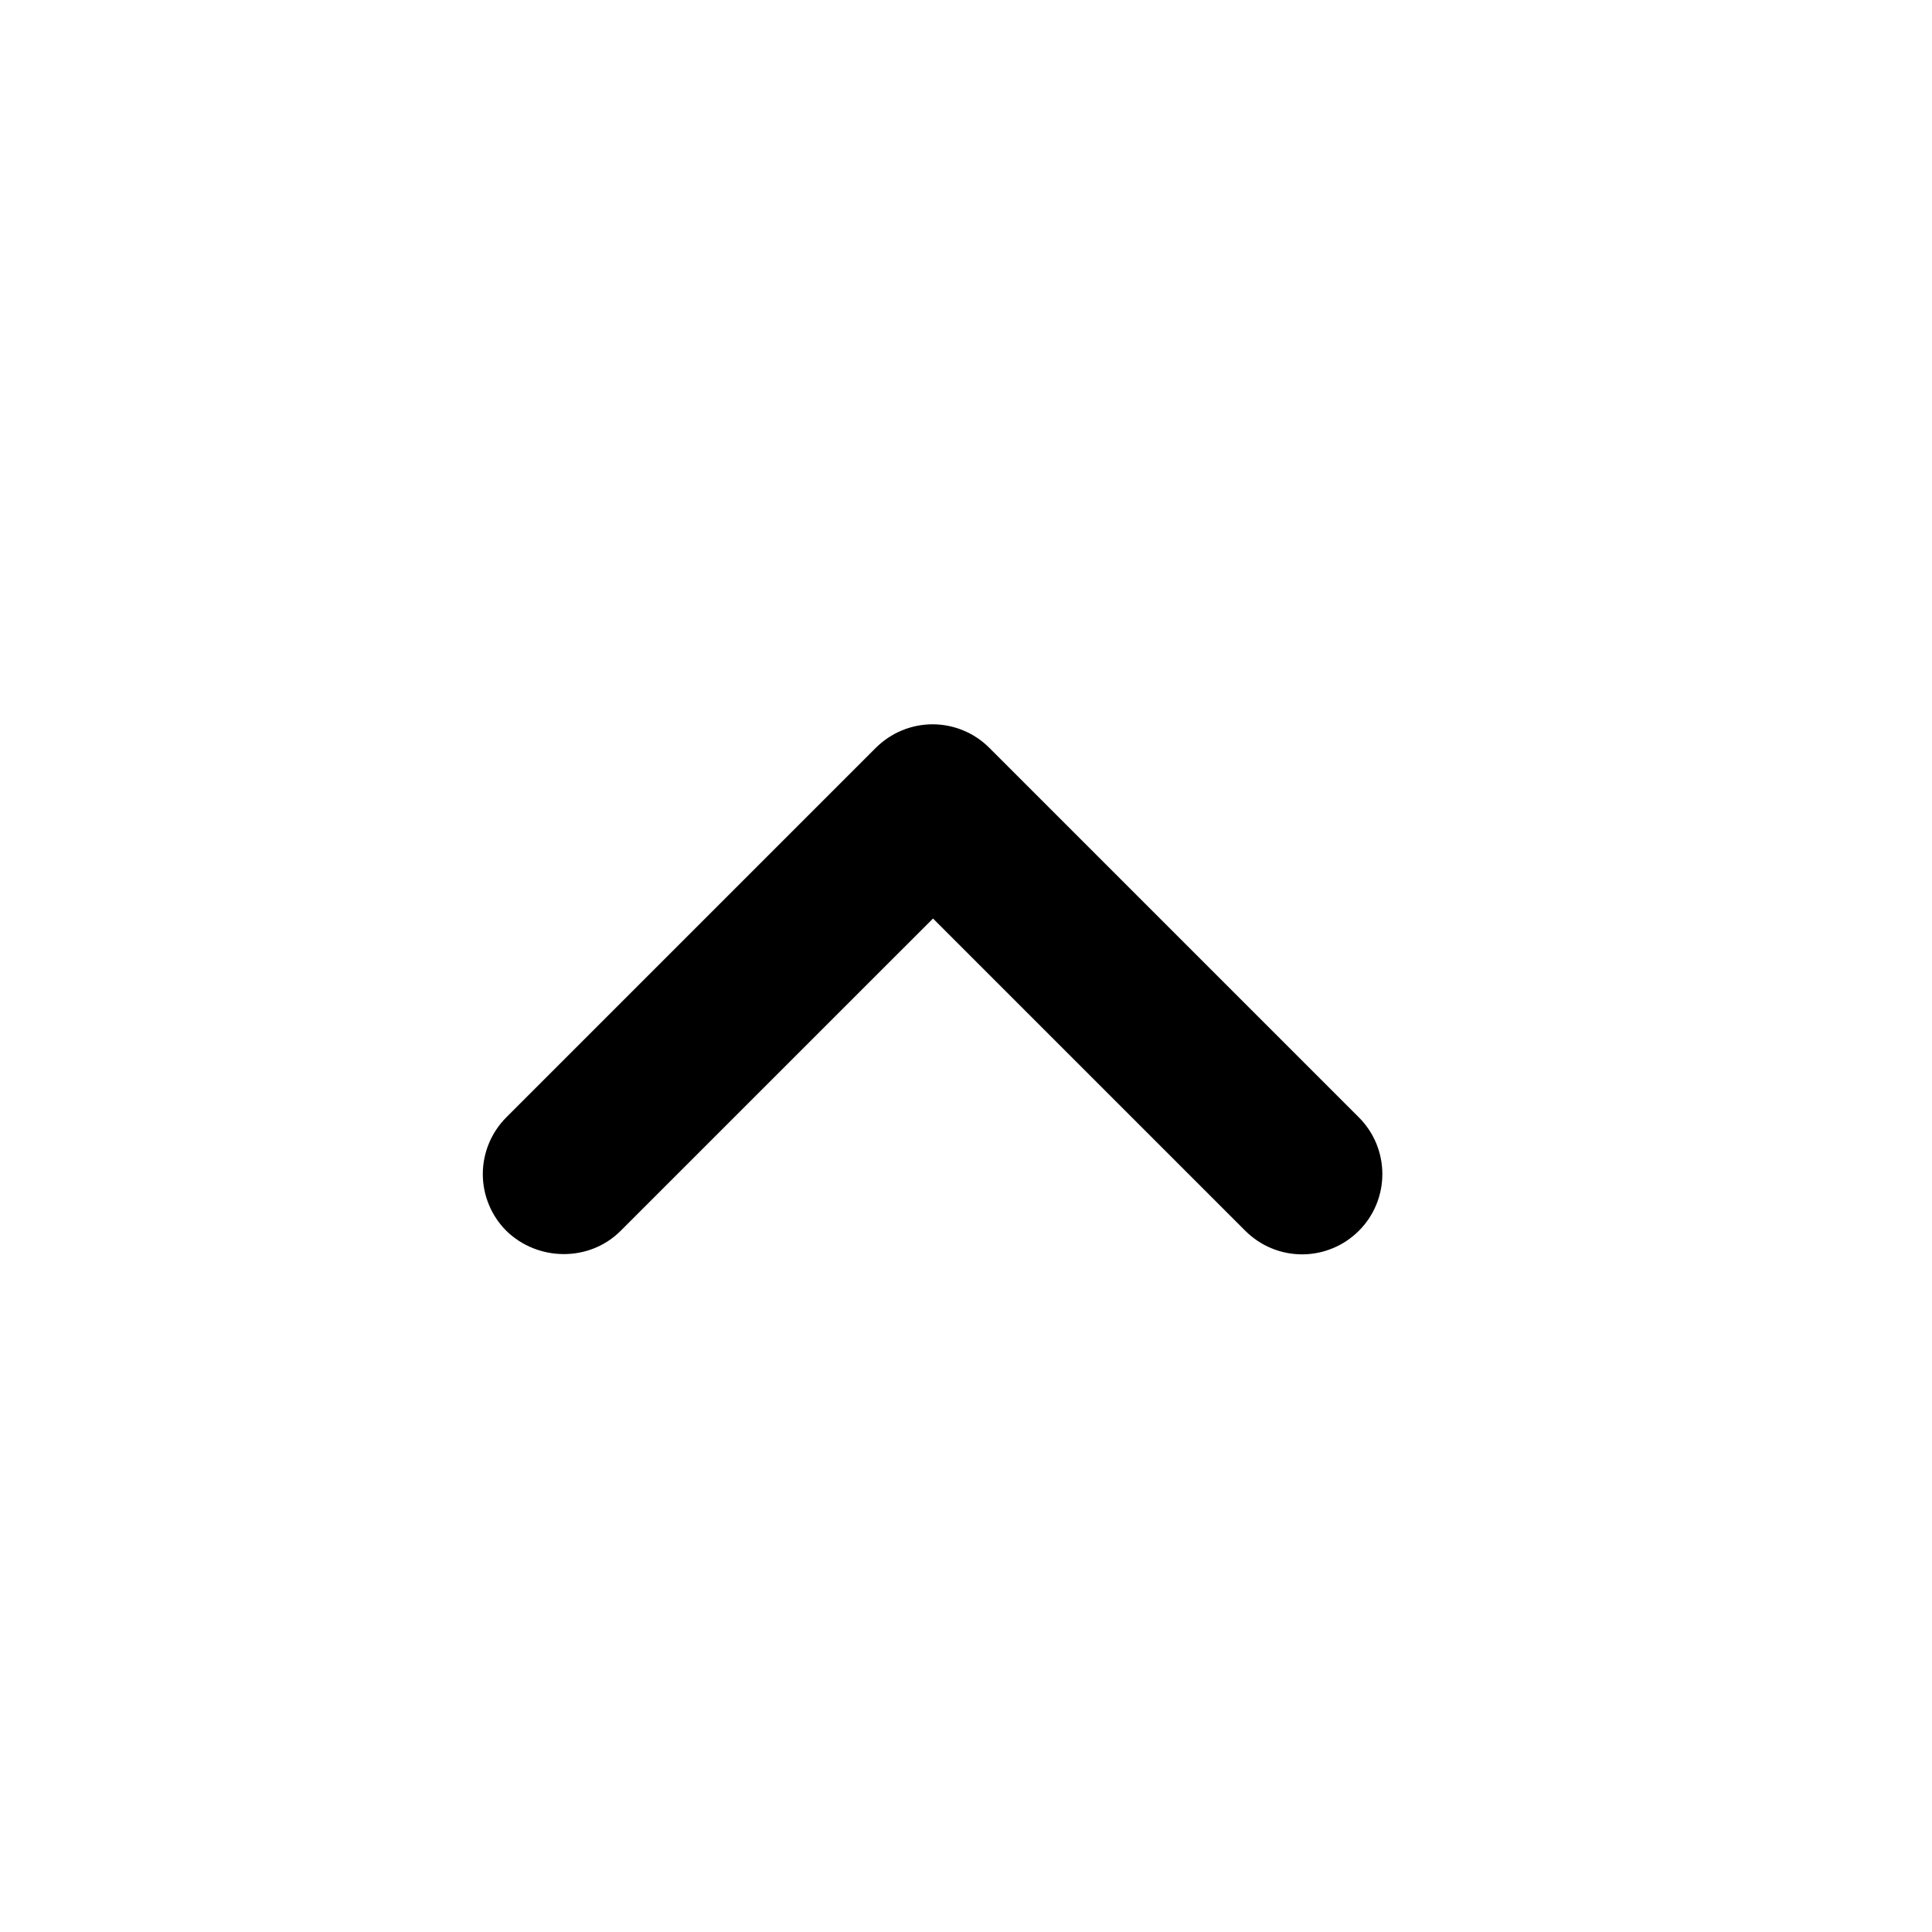
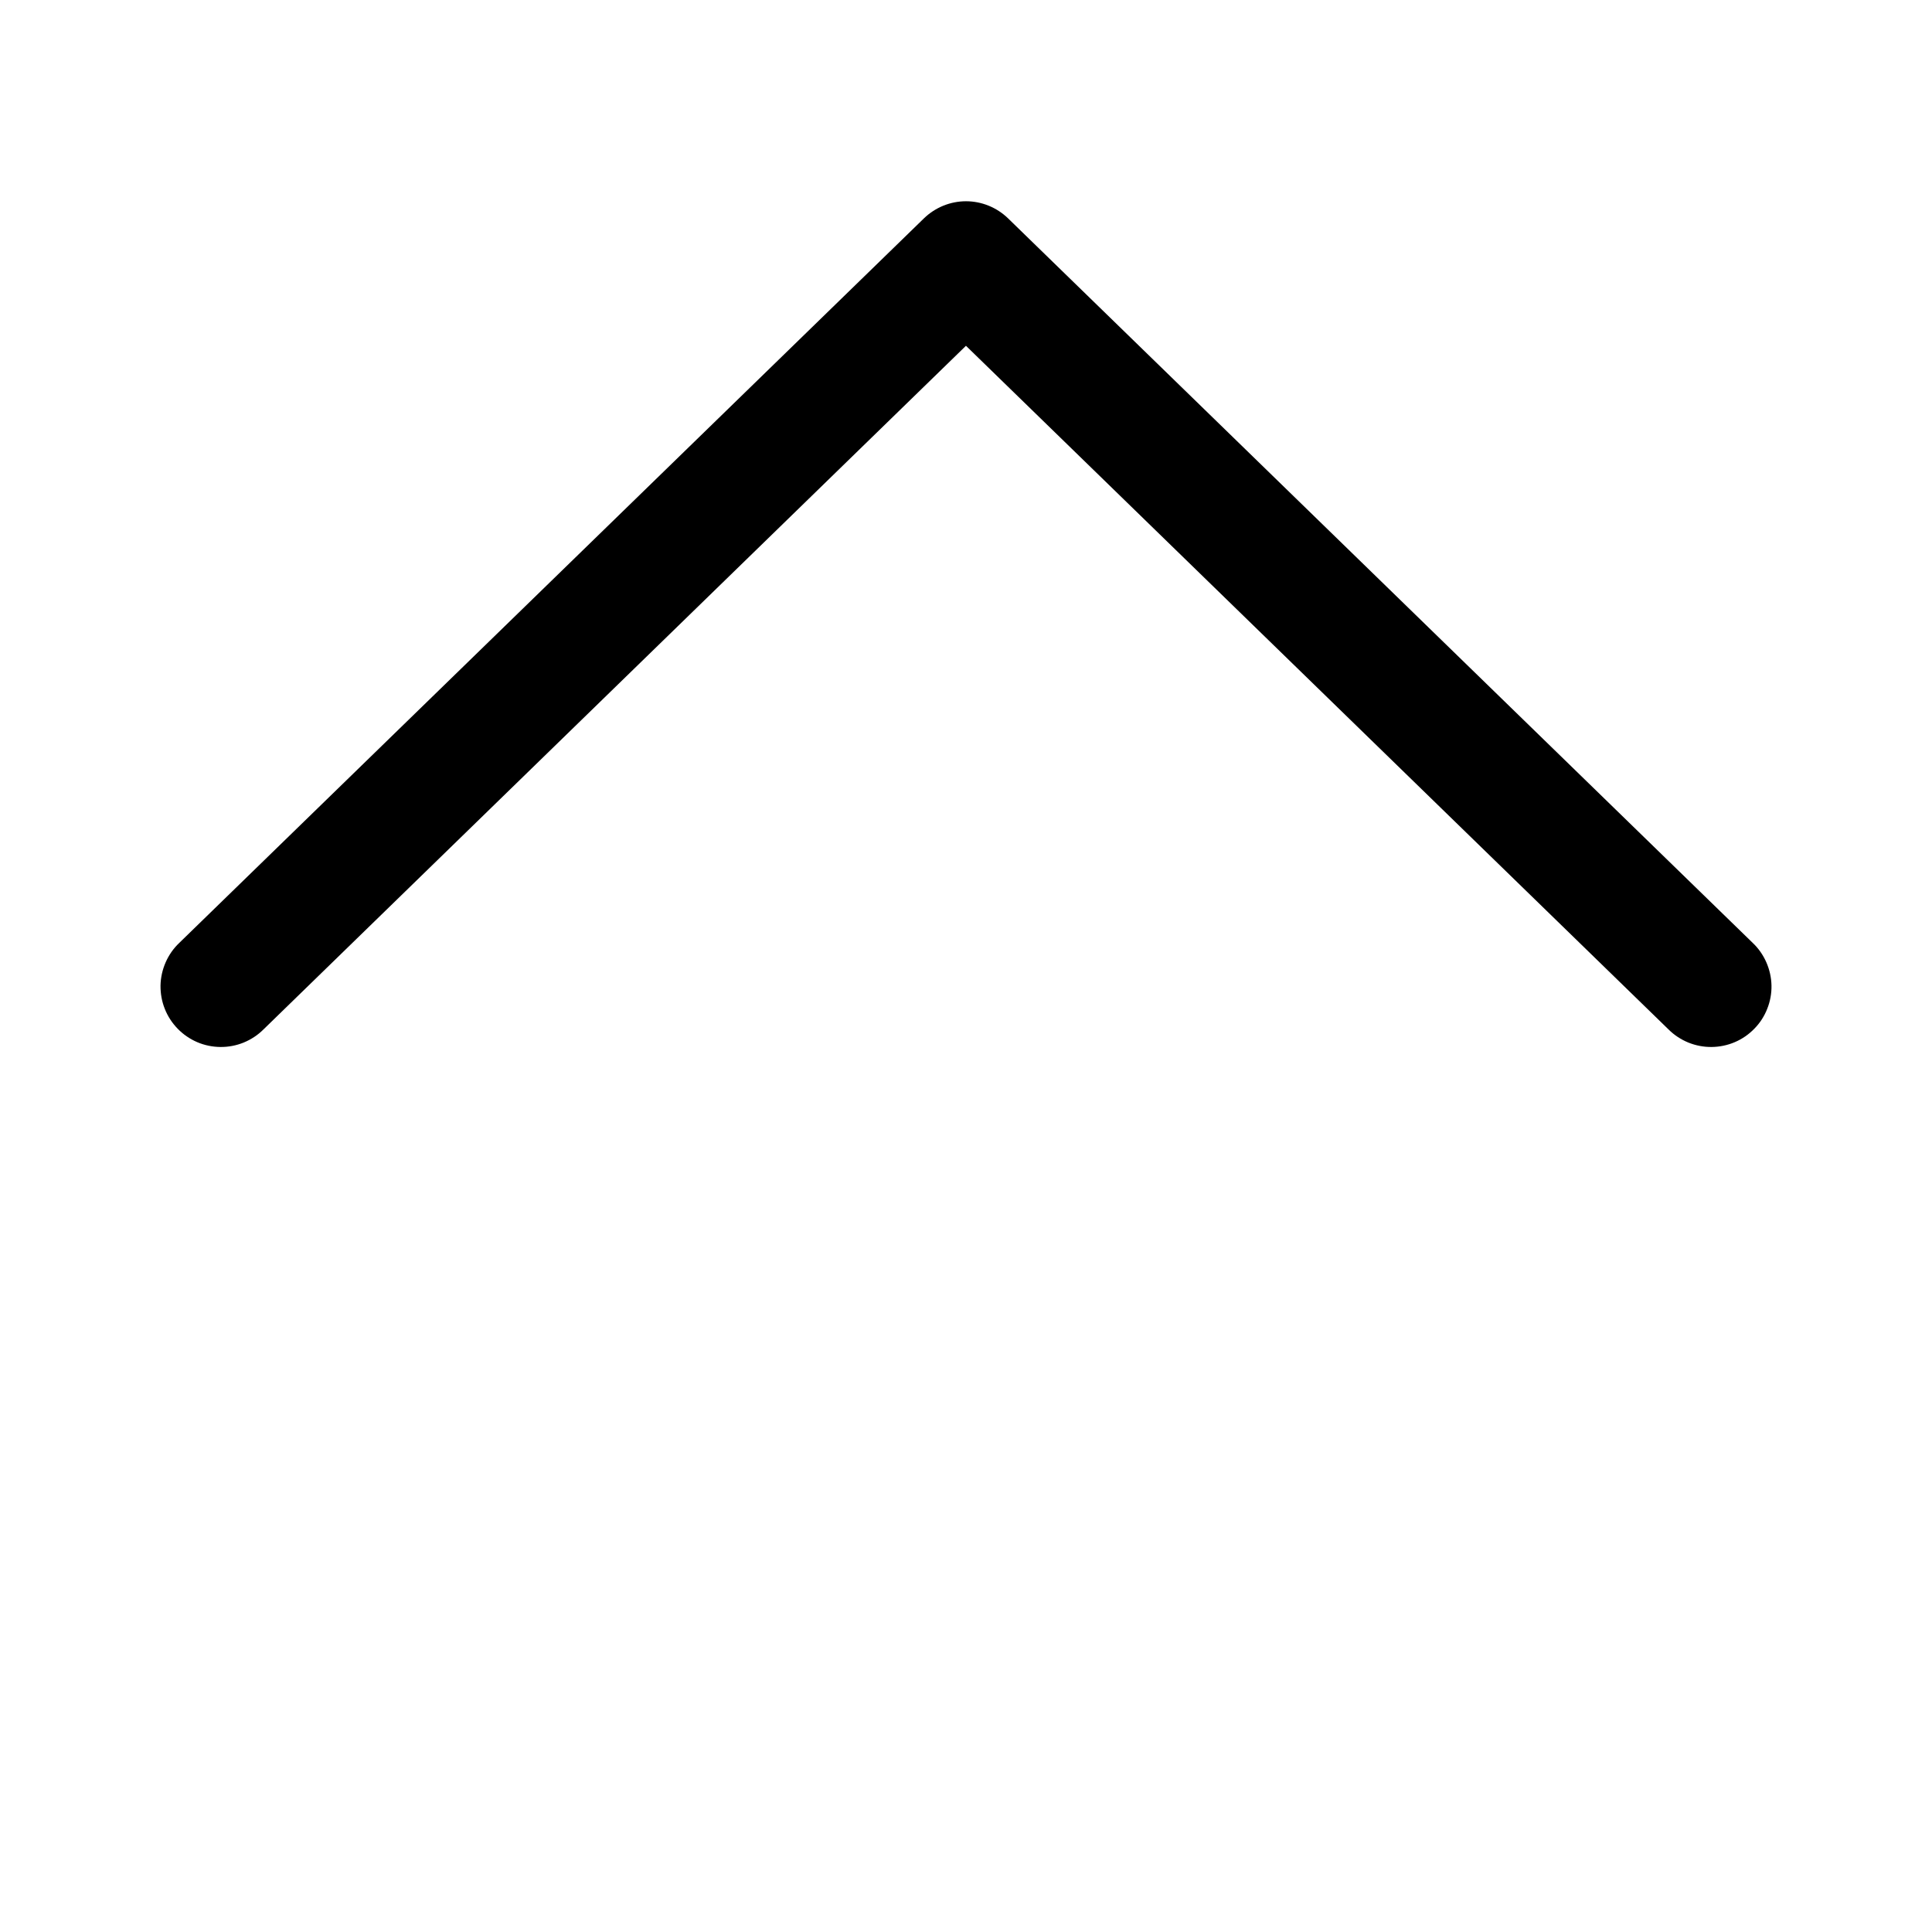
- <svg xmlns="http://www.w3.org/2000/svg" width="40" height="40" viewBox="0 0 40 40" fill="none">
-   <path d="M12.85 25.483L19.317 19.017L25.783 25.483C25.938 25.637 26.121 25.76 26.322 25.843C26.524 25.927 26.74 25.97 26.958 25.97C27.177 25.97 27.393 25.927 27.594 25.843C27.796 25.76 27.979 25.637 28.133 25.483C28.288 25.329 28.41 25.146 28.494 24.944C28.577 24.742 28.62 24.526 28.62 24.308C28.62 24.09 28.577 23.874 28.494 23.672C28.41 23.471 28.288 23.288 28.133 23.133L20.483 15.483C20.329 15.329 20.146 15.206 19.944 15.123C19.743 15.039 19.526 14.996 19.308 14.996C19.09 14.996 18.874 15.039 18.672 15.123C18.471 15.206 18.288 15.329 18.133 15.483L10.483 23.133C10.329 23.287 10.206 23.471 10.123 23.672C10.039 23.874 9.996 24.09 9.996 24.308C9.996 24.526 10.039 24.743 10.123 24.944C10.206 25.146 10.329 25.329 10.483 25.483C11.133 26.117 12.2 26.133 12.85 25.483V25.483Z" fill="black" />
+ <svg xmlns="http://www.w3.org/2000/svg" width="24" height="24" viewBox="0 0 24 24" fill="none">
+   <path d="M12 4.296L20.727 12.788C20.797 12.858 20.881 12.913 20.973 12.951C21.065 12.988 21.163 13.007 21.262 13.006C21.361 13.005 21.459 12.985 21.55 12.946C21.642 12.907 21.724 12.85 21.793 12.779C21.863 12.708 21.917 12.624 21.953 12.532C21.99 12.44 22.008 12.341 22.006 12.242C22.004 12.143 21.982 12.045 21.942 11.954C21.902 11.863 21.845 11.781 21.773 11.713L12.523 2.713C12.383 2.577 12.195 2.5 12 2.5C11.805 2.5 11.617 2.577 11.477 2.713L2.227 11.713C2.155 11.781 2.098 11.863 2.058 11.954C2.018 12.045 1.996 12.143 1.994 12.242C1.993 12.341 2.01 12.44 2.047 12.532C2.083 12.624 2.138 12.708 2.207 12.779C2.276 12.85 2.359 12.907 2.45 12.946C2.541 12.985 2.639 13.005 2.738 13.006C2.837 13.007 2.936 12.988 3.027 12.951C3.119 12.913 3.203 12.858 3.273 12.788L12 4.295L12 4.296Z" fill="black" />
</svg>
